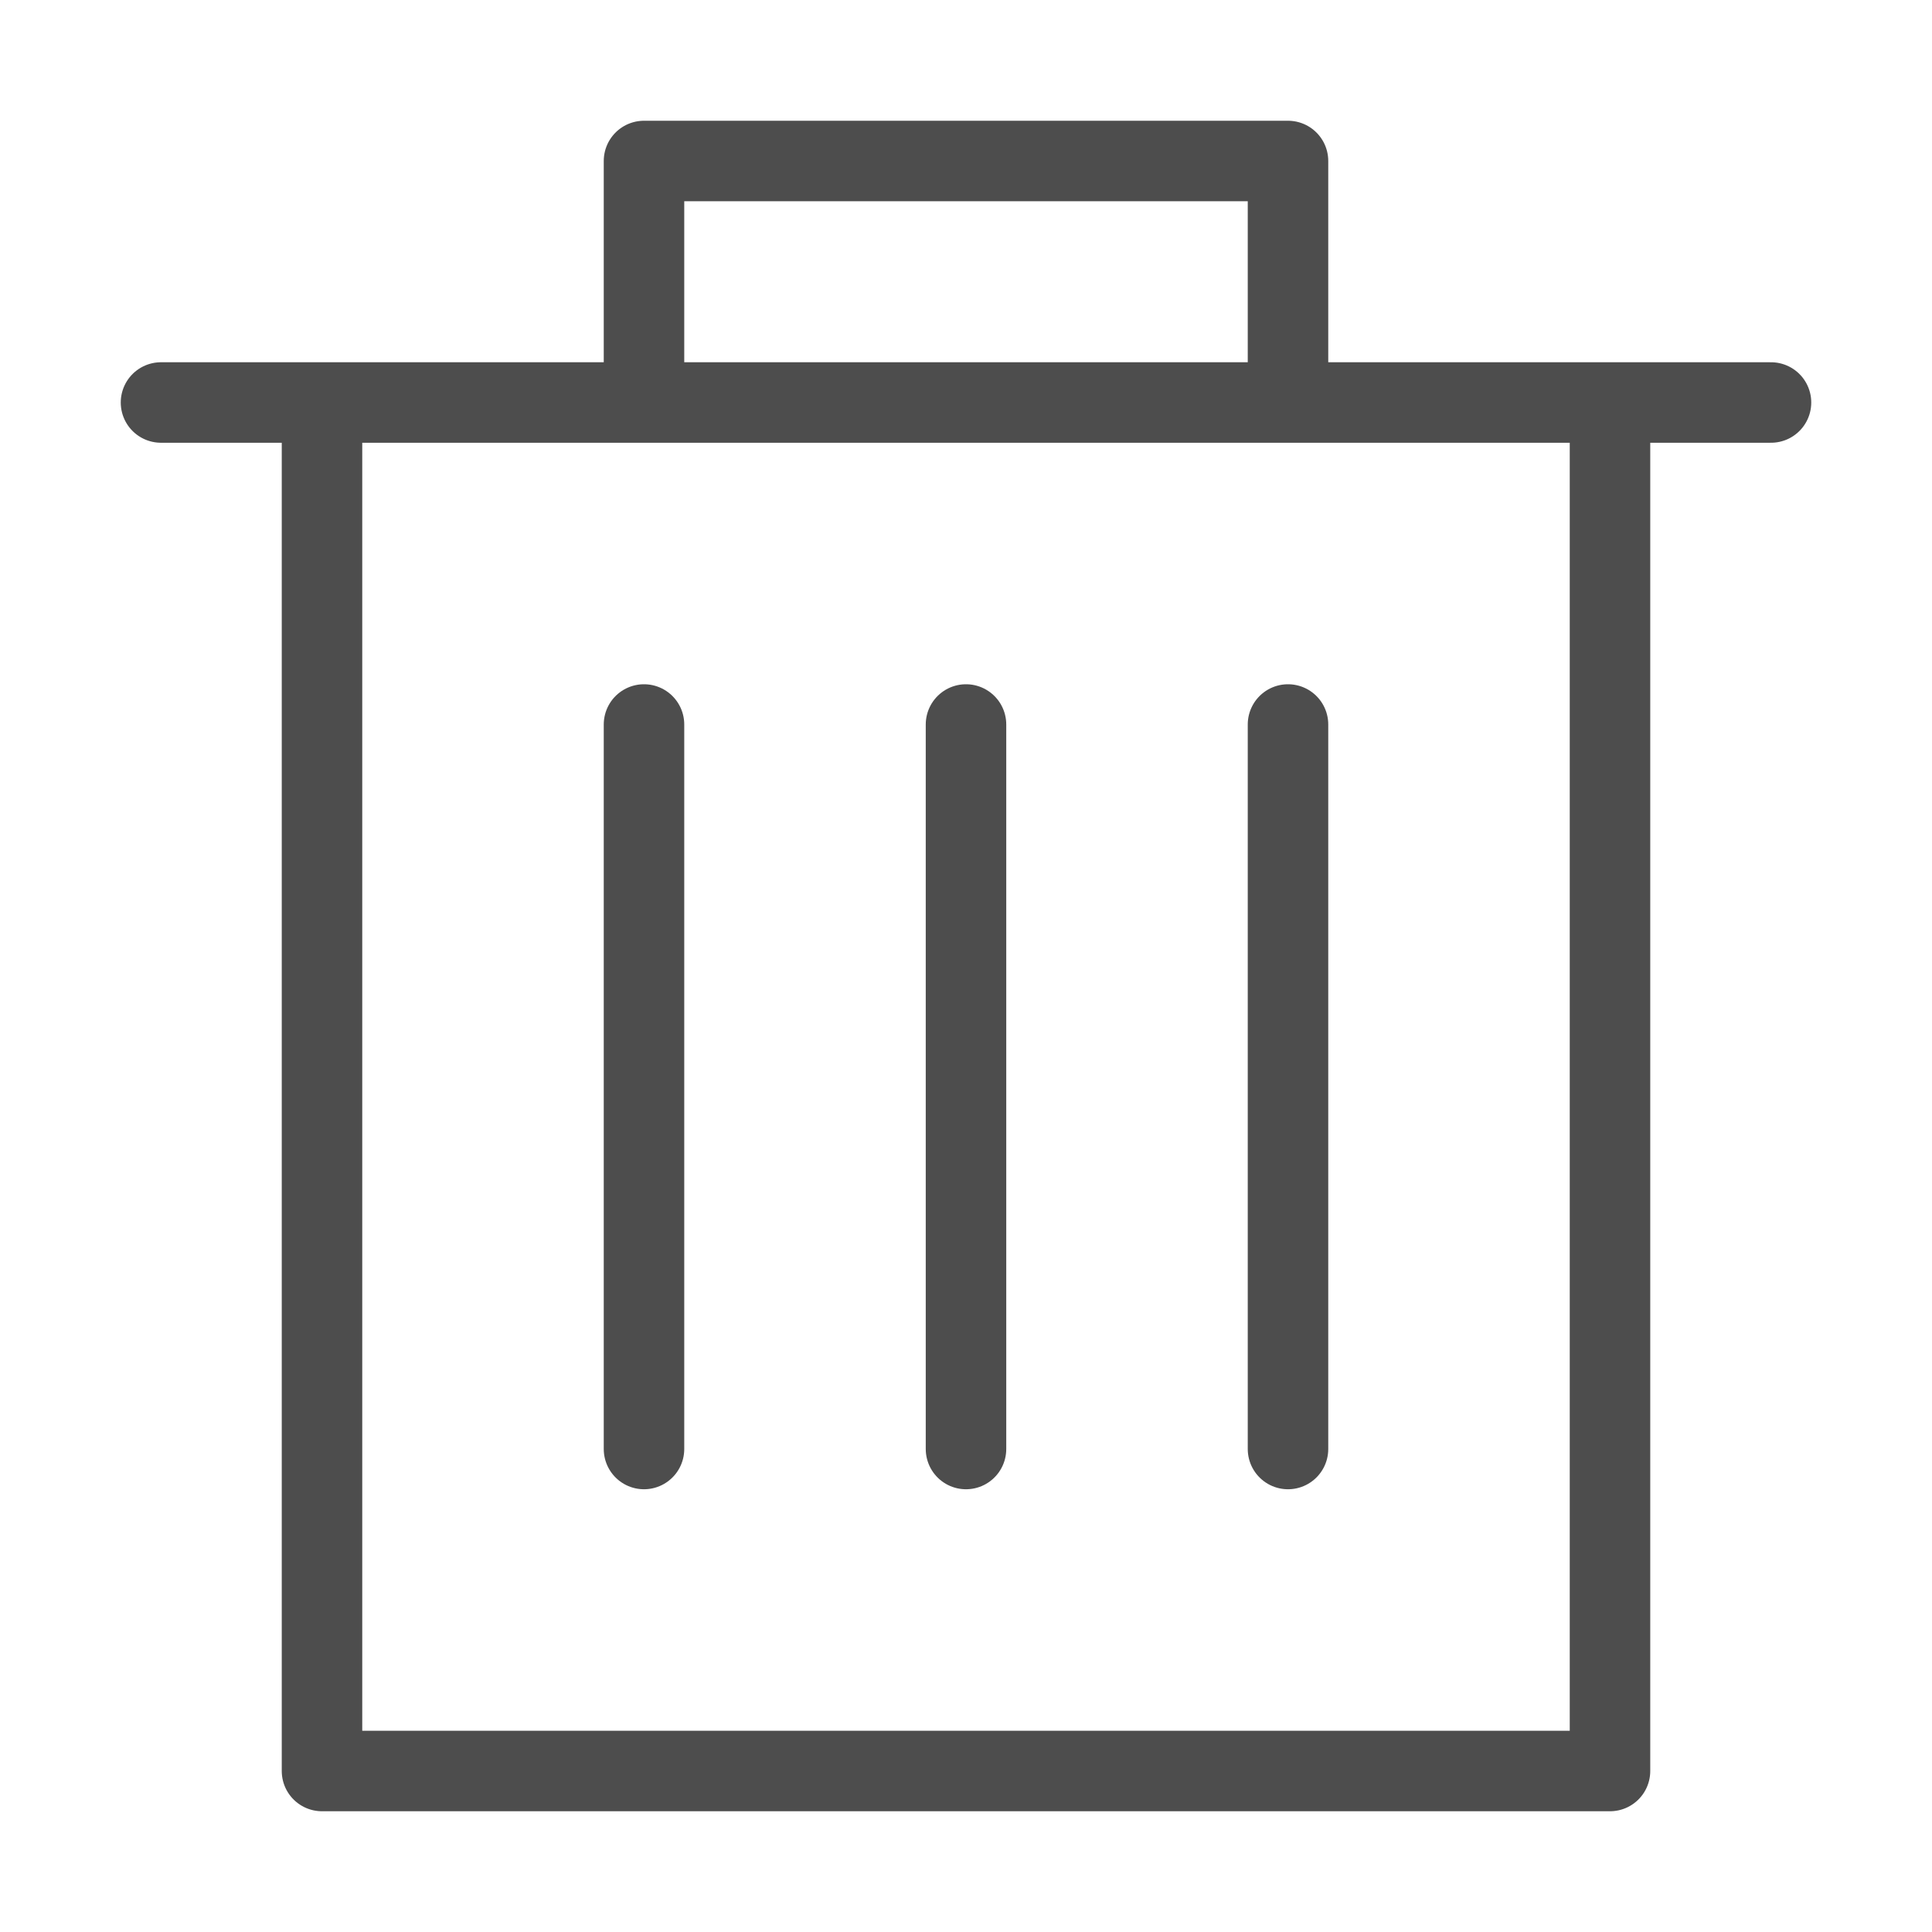
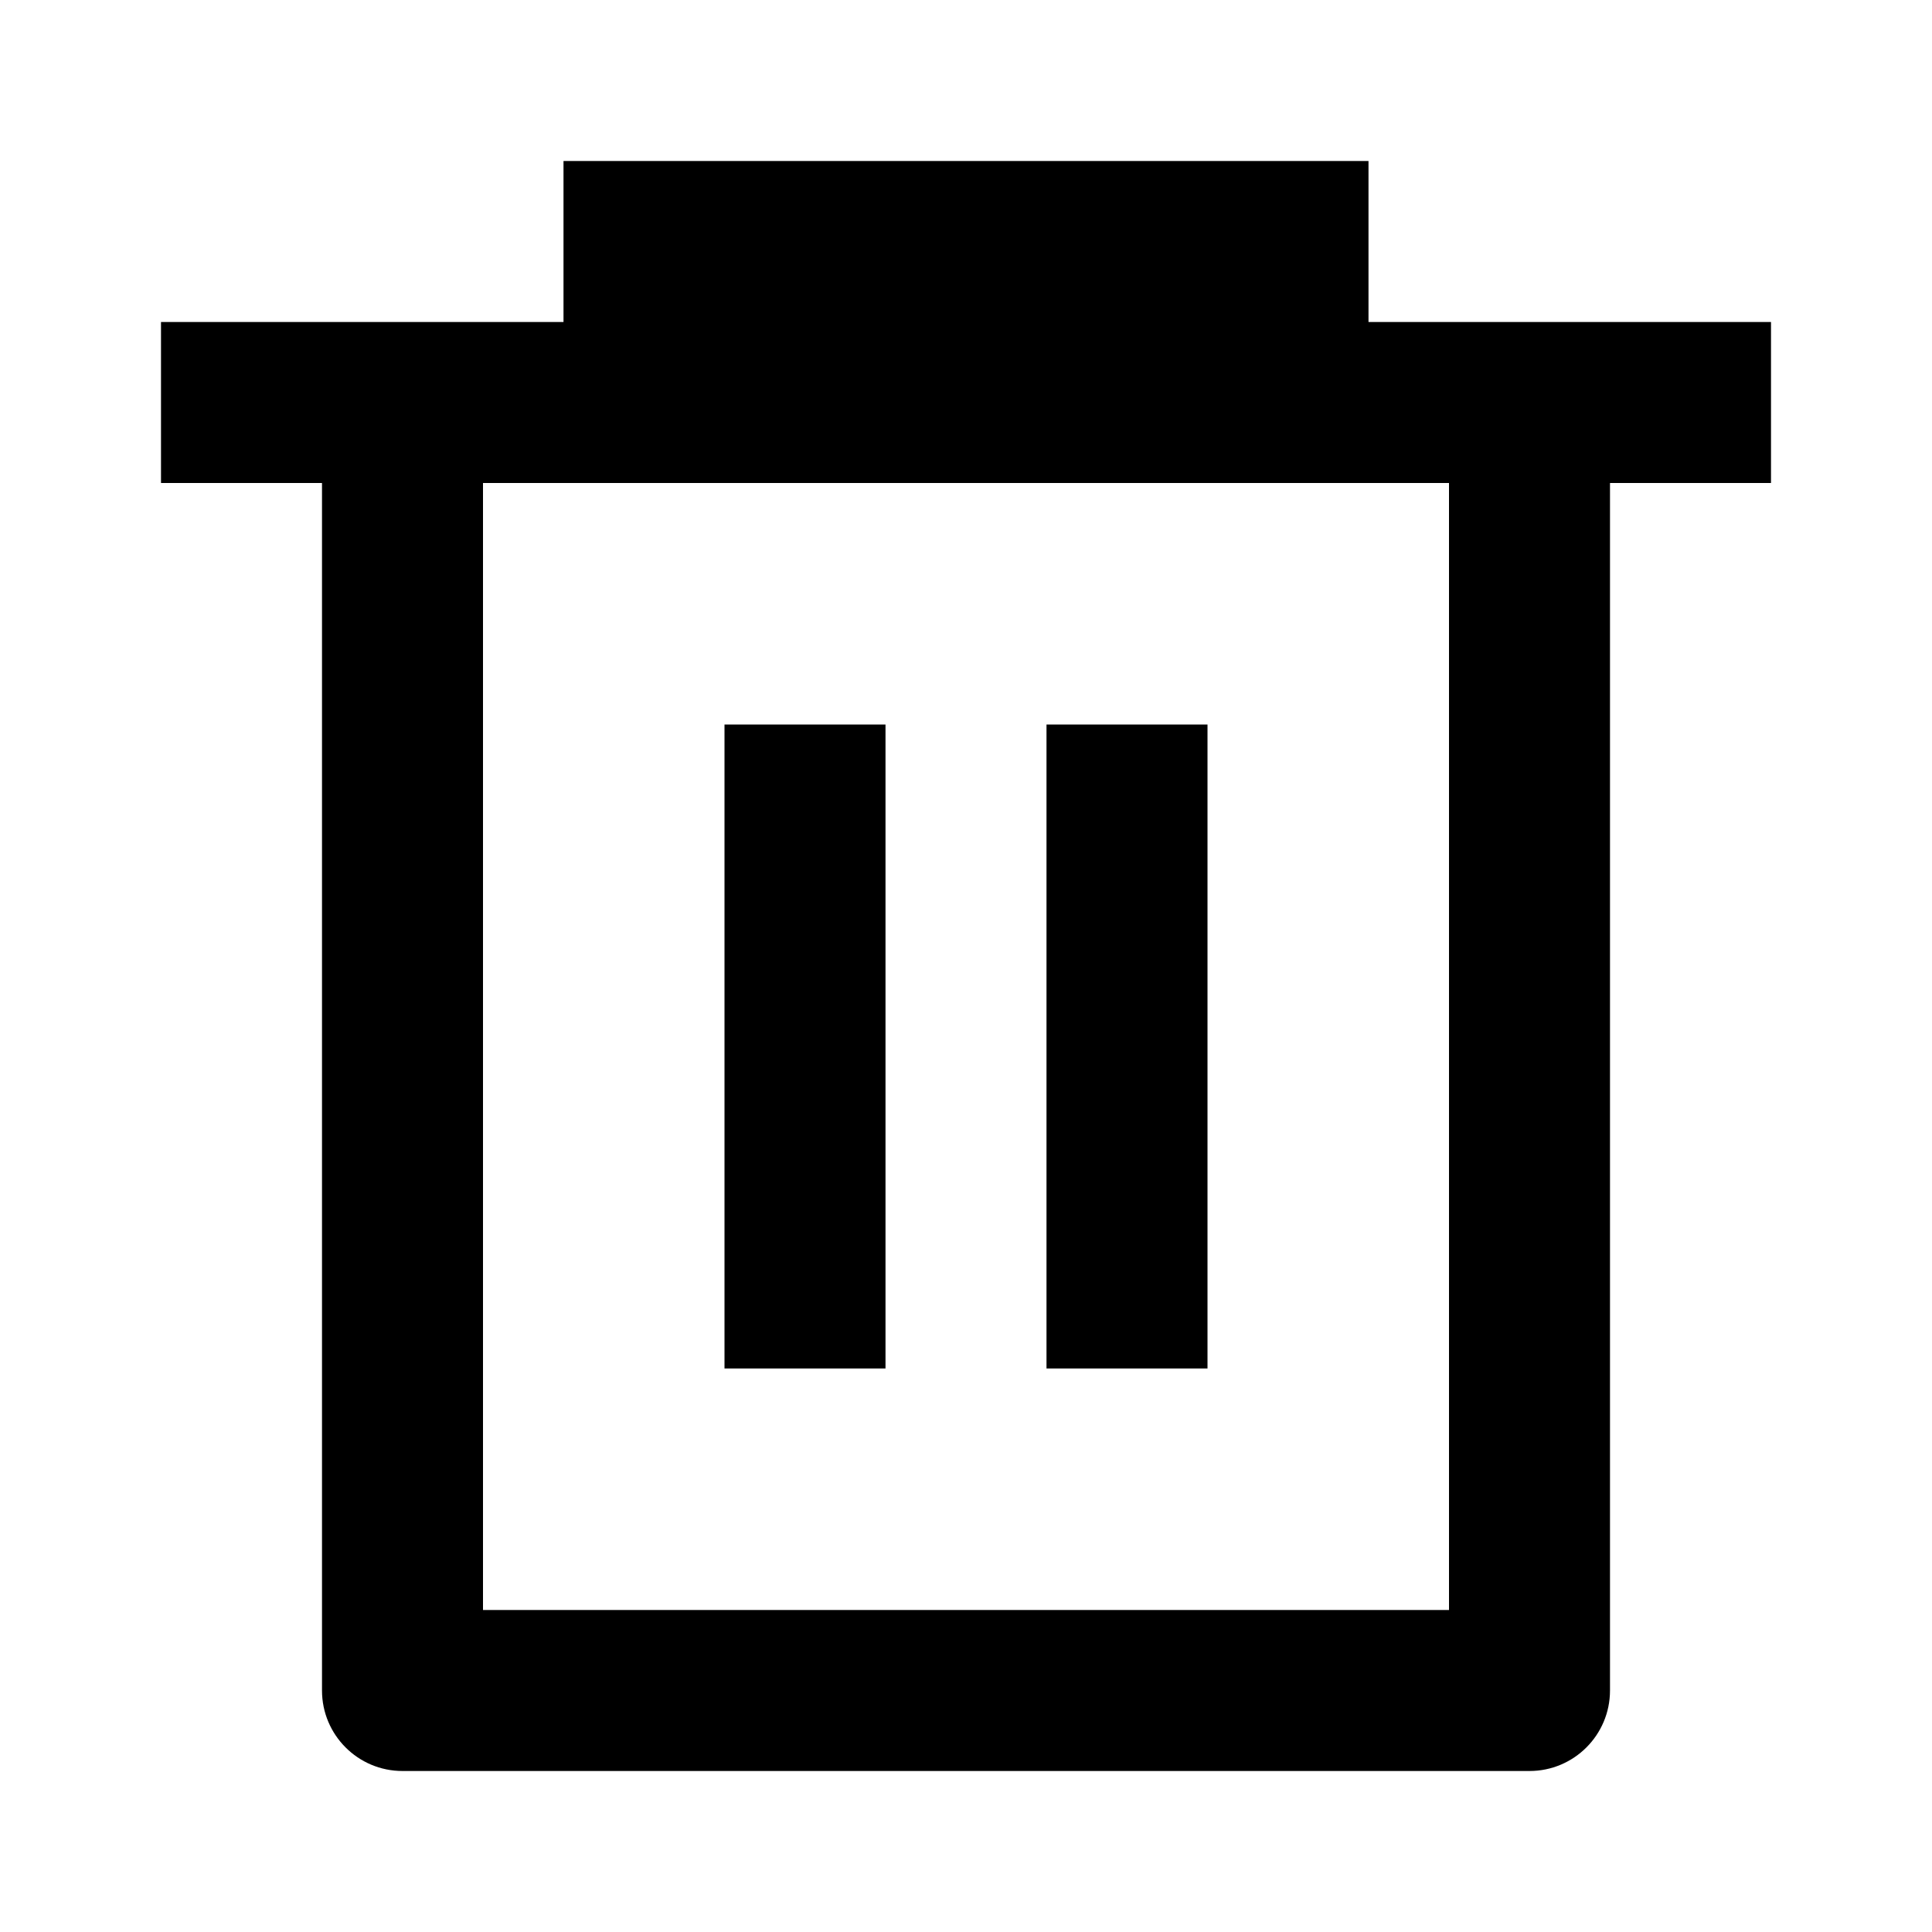
- <svg xmlns="http://www.w3.org/2000/svg" width="24" height="24" viewBox="0 0 24 24" fill="none">
-   <path d="M2 5H22M8 4.99V2H16V5M12 9V18M8 9V18M16 9V18M20 5V22H4V5H20Z" stroke="#4D4D4D" stroke-miterlimit="10" stroke-linecap="round" stroke-linejoin="round" />
+ <svg xmlns="http://www.w3.org/2000/svg" fill="none" viewBox="0 0 24 24">
+   <g clip-path="url(#a)">
+     <path fill="currentColor" d="M7 4V2h10v2h5v2h-2v15a1 1 0 0 1-1 1H5a1 1 0 0 1-1-1V6H2V4zM6 6v14h12V6zm3 3h2v8H9zm4 0h2v8h-2z" />
+   </g>
+   <defs>
+     <clipPath id="a">
+       <path fill="currentColor" d="M0 0h24v24H0z" />
+     </clipPath>
+   </defs>
</svg>
